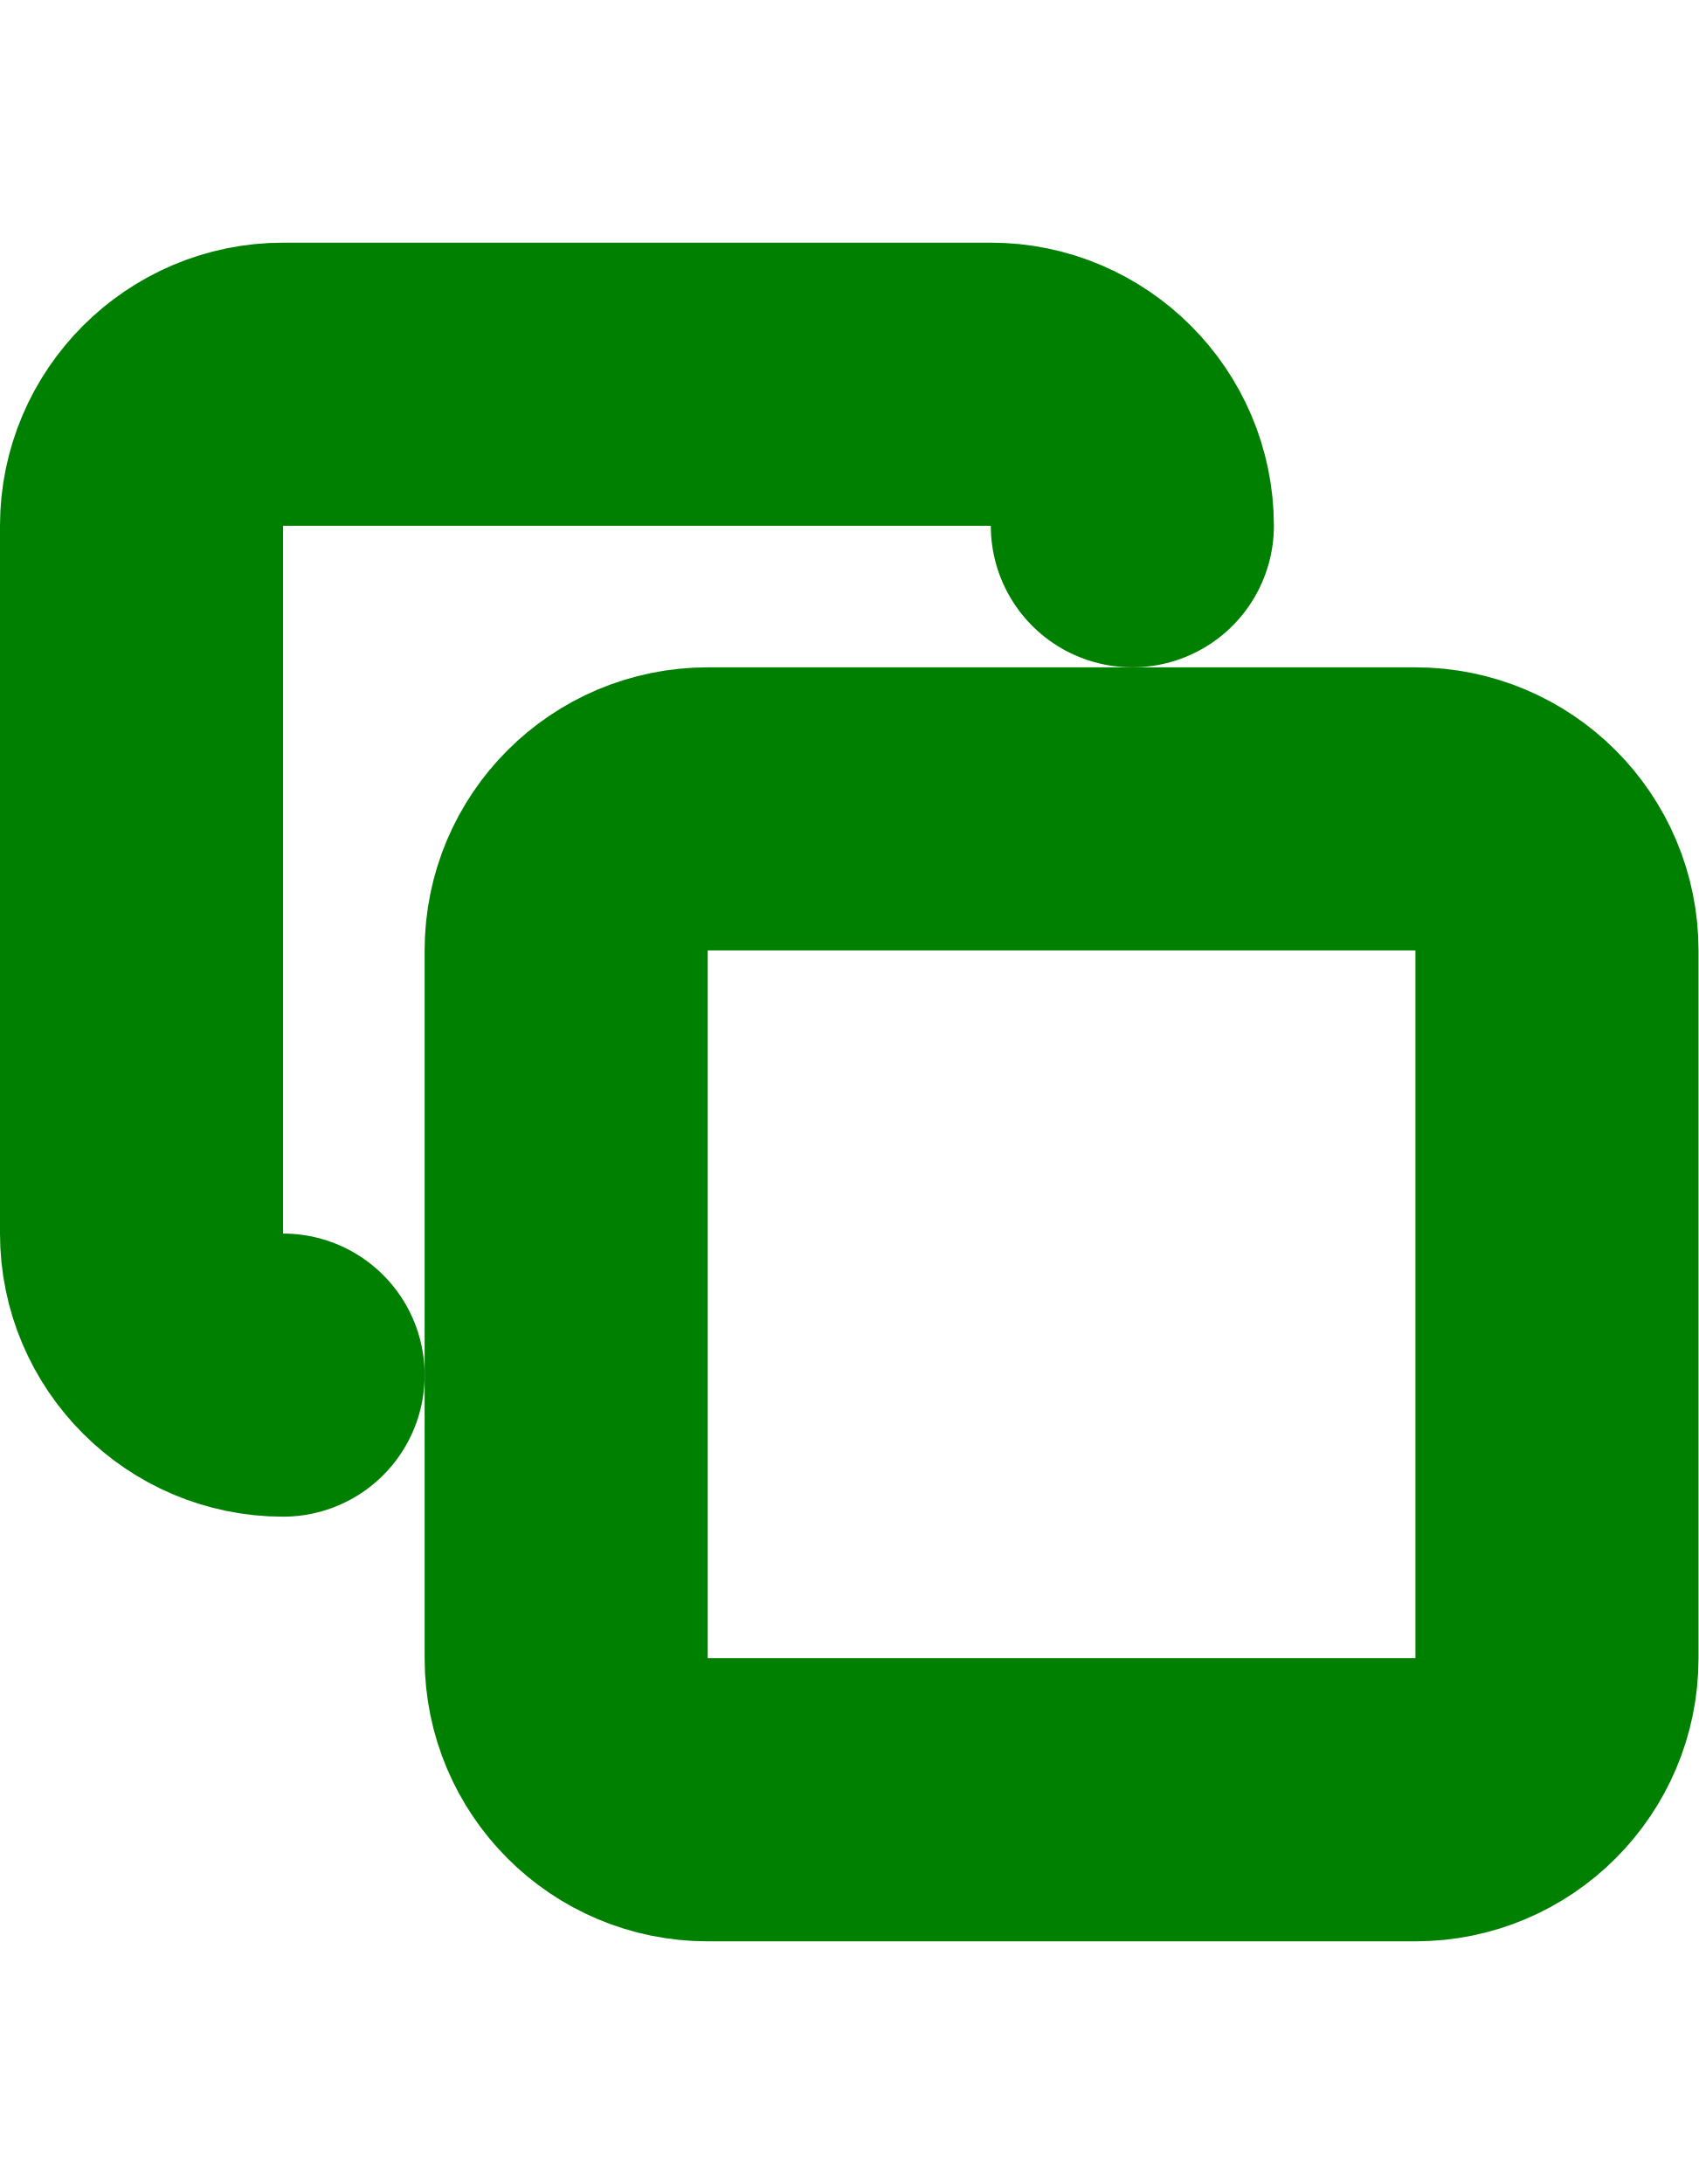
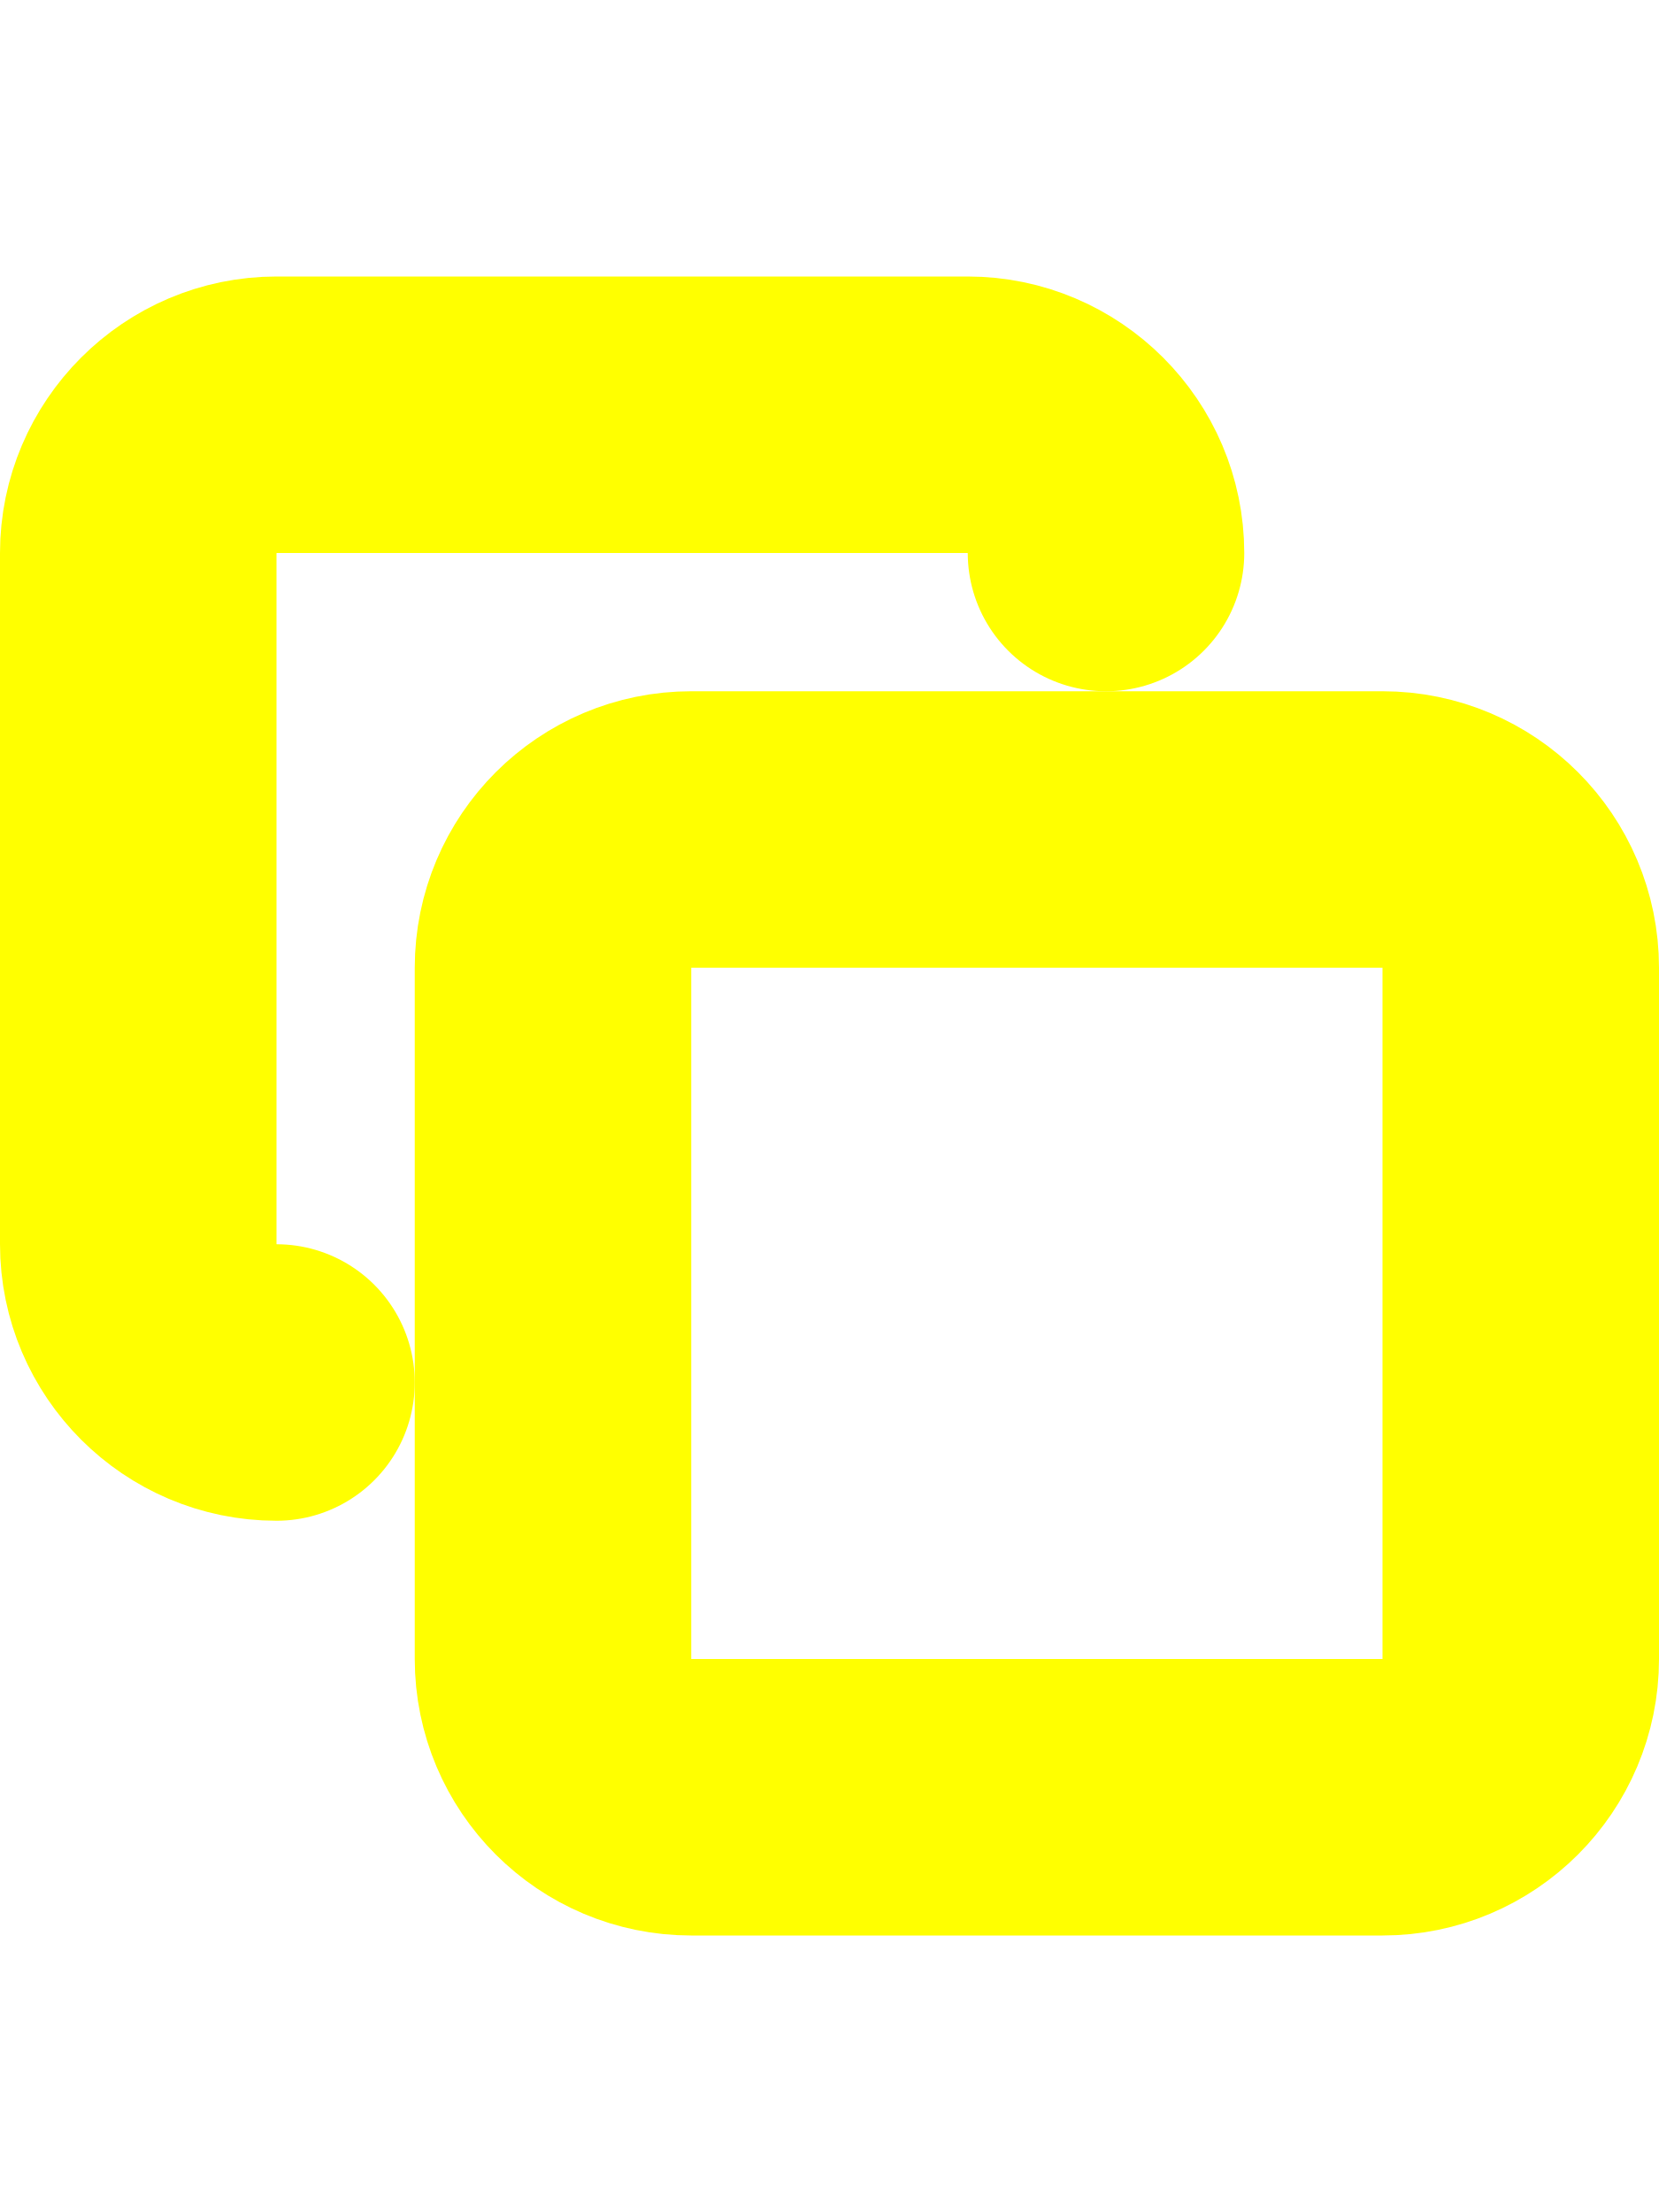
- <svg xmlns="http://www.w3.org/2000/svg" width="28" height="36" viewBox="0 0 24 24" fill="none" stroke="green" stroke-width="4" stroke-linecap="round" stroke-linejoin="round" class="lucide lucide-copy-icon lucide-copy">
+ <svg xmlns="http://www.w3.org/2000/svg" width="18" height="24" viewBox="0 0 24 24" fill="none" stroke="yellow" stroke-width="4" stroke-linecap="round" stroke-linejoin="round" class="lucide lucide-copy-icon lucide-copy">
  <rect width="14" height="14" x="8" y="8" rx="2" ry="2" />
  <path d="M4 16c-1.1 0-2-.9-2-2V4c0-1.1.9-2 2-2h10c1.1 0 2 .9 2 2" />
</svg>
